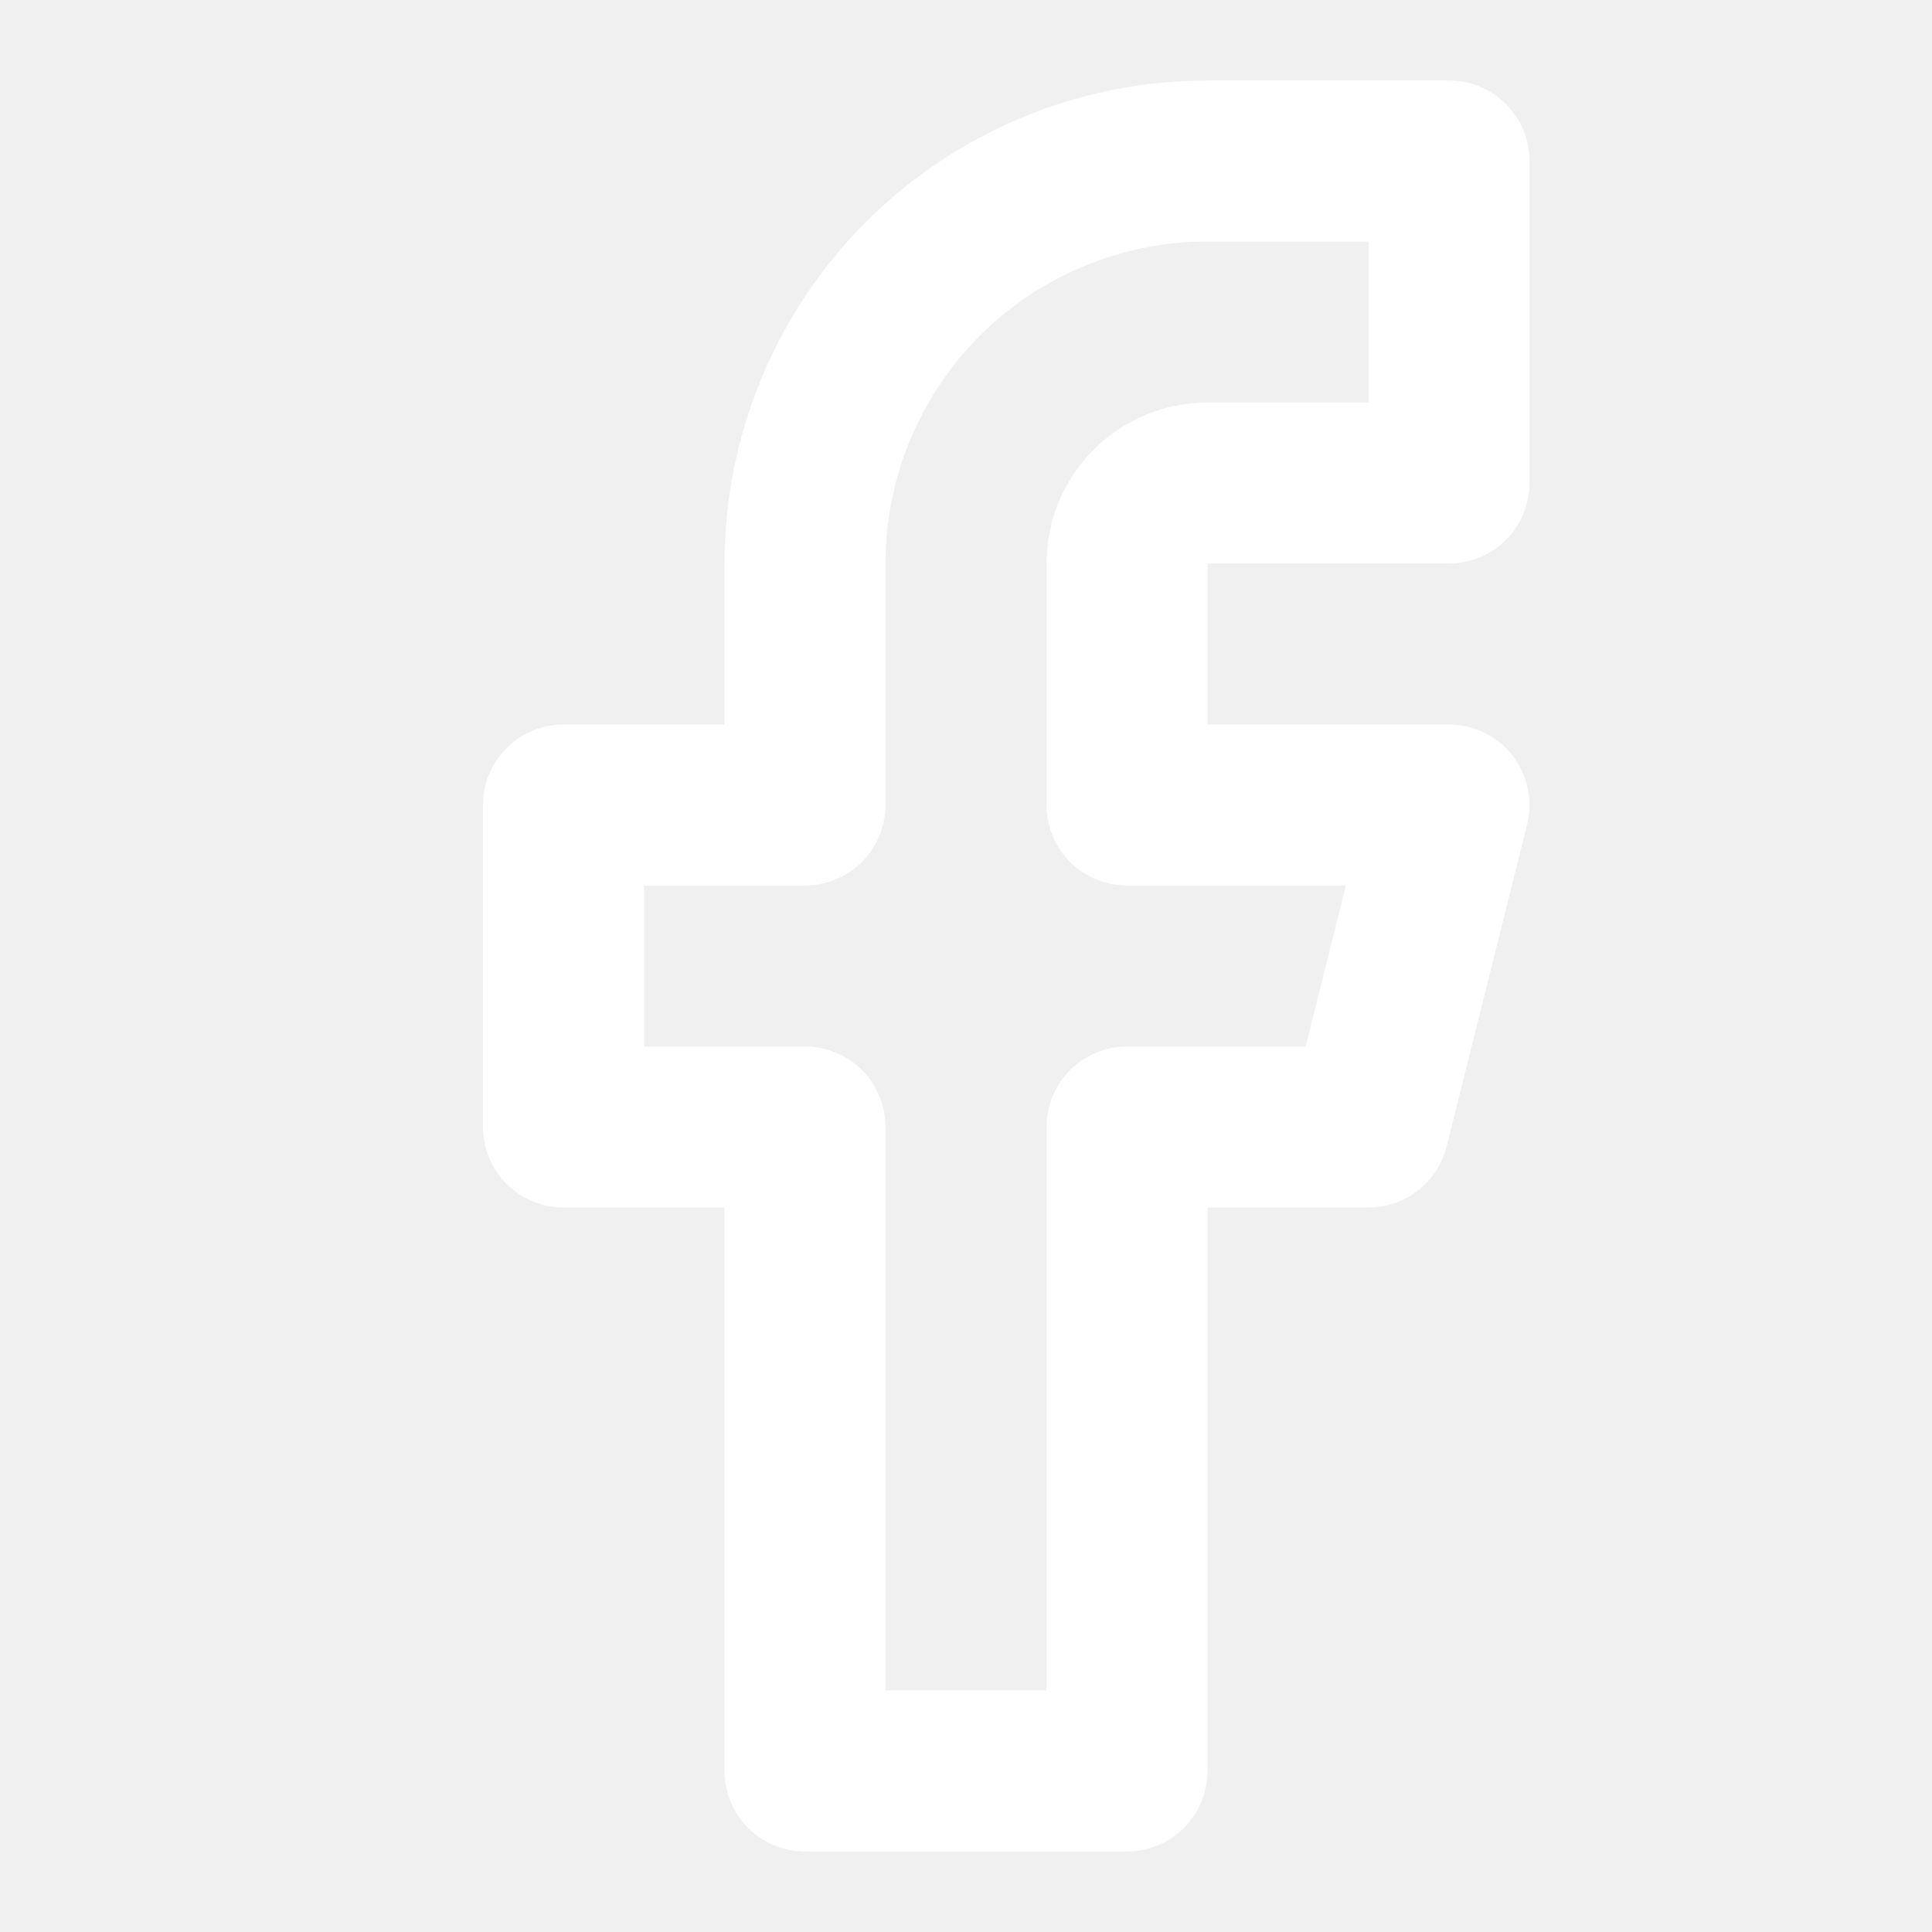
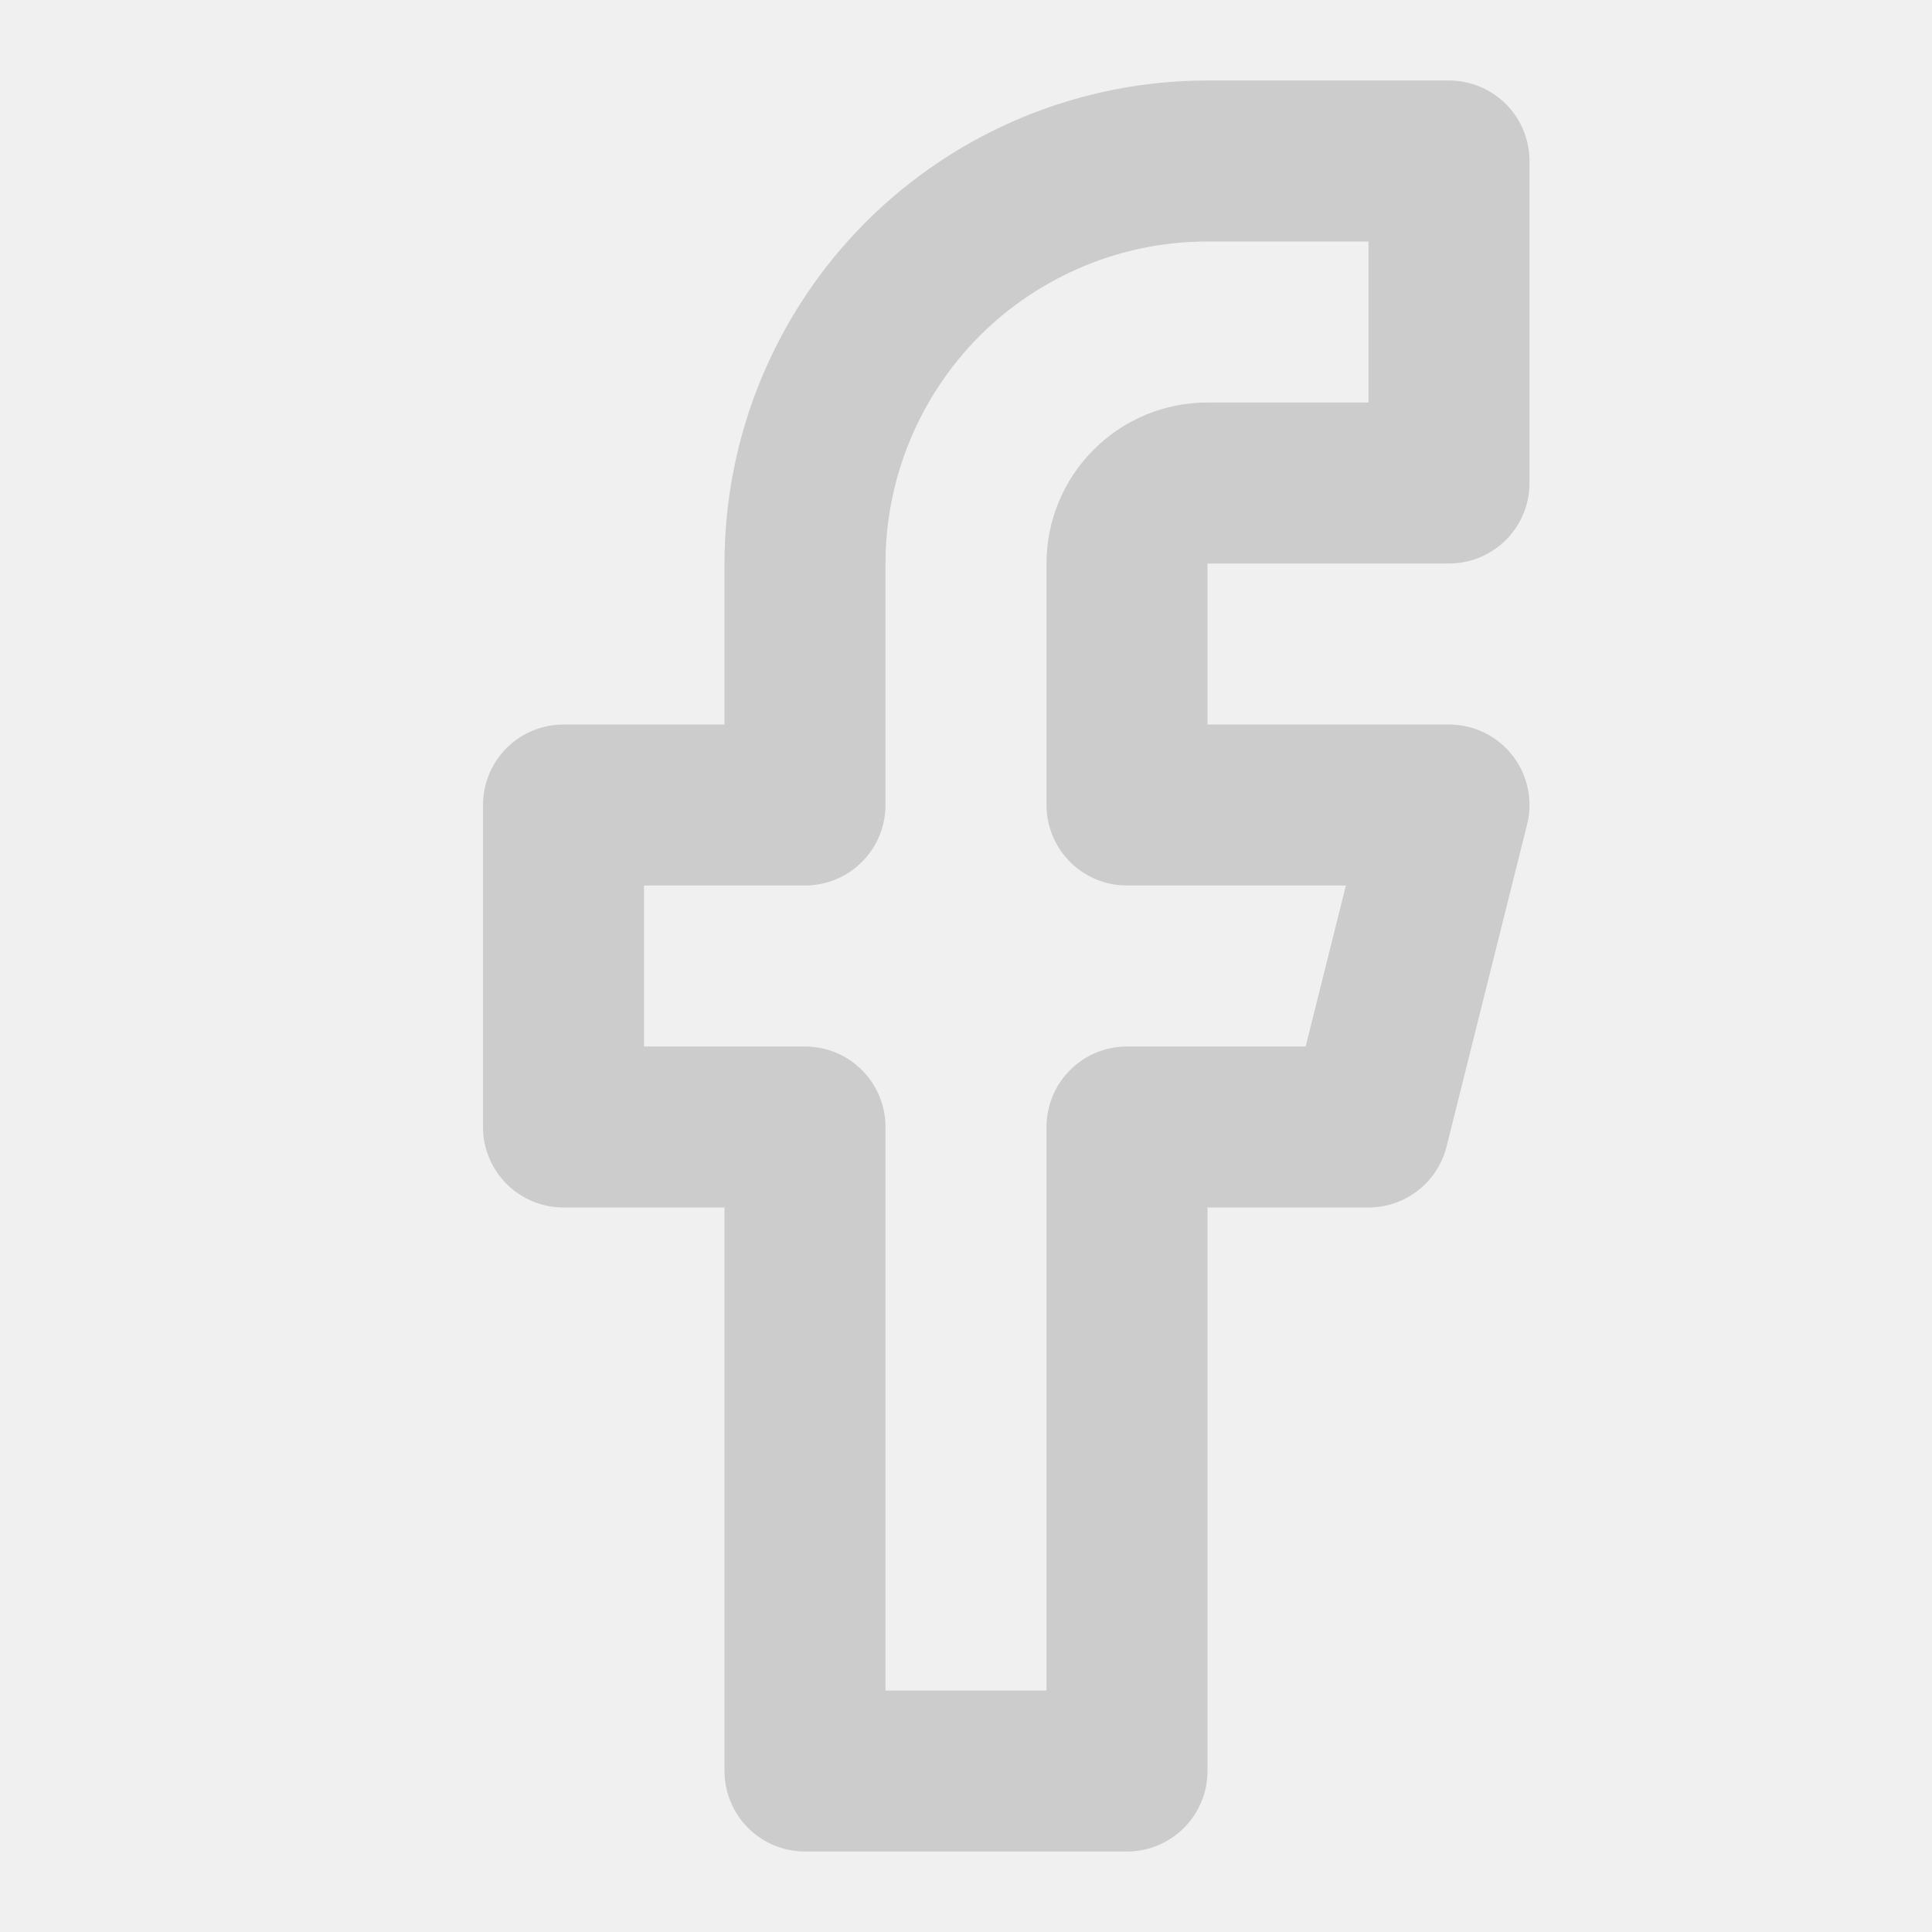
<svg xmlns="http://www.w3.org/2000/svg" width="24" height="24" viewBox="0 0 24 24" fill="none">
-   <path d="M18 2H15C13.674 2 12.402 2.527 11.464 3.464C10.527 4.402 10 5.674 10 7V10H7V14H10V22H14V14H17L18 10H14V7C14 6.735 14.105 6.48 14.293 6.293C14.48 6.105 14.735 6 15 6H18V2Z" stroke="white" stroke-width="2" stroke-linecap="round" stroke-linejoin="round" />
+   <path d="M18 2H15C13.674 2 12.402 2.527 11.464 3.464C10.527 4.402 10 5.674 10 7V10H7V14H10V22H14V14H17L18 10H14V7C14 6.735 14.105 6.48 14.293 6.293C14.48 6.105 14.735 6 15 6H18V2Z" stroke="#ccc" stroke-width="2" stroke-linecap="round" stroke-linejoin="round" />
</svg>
